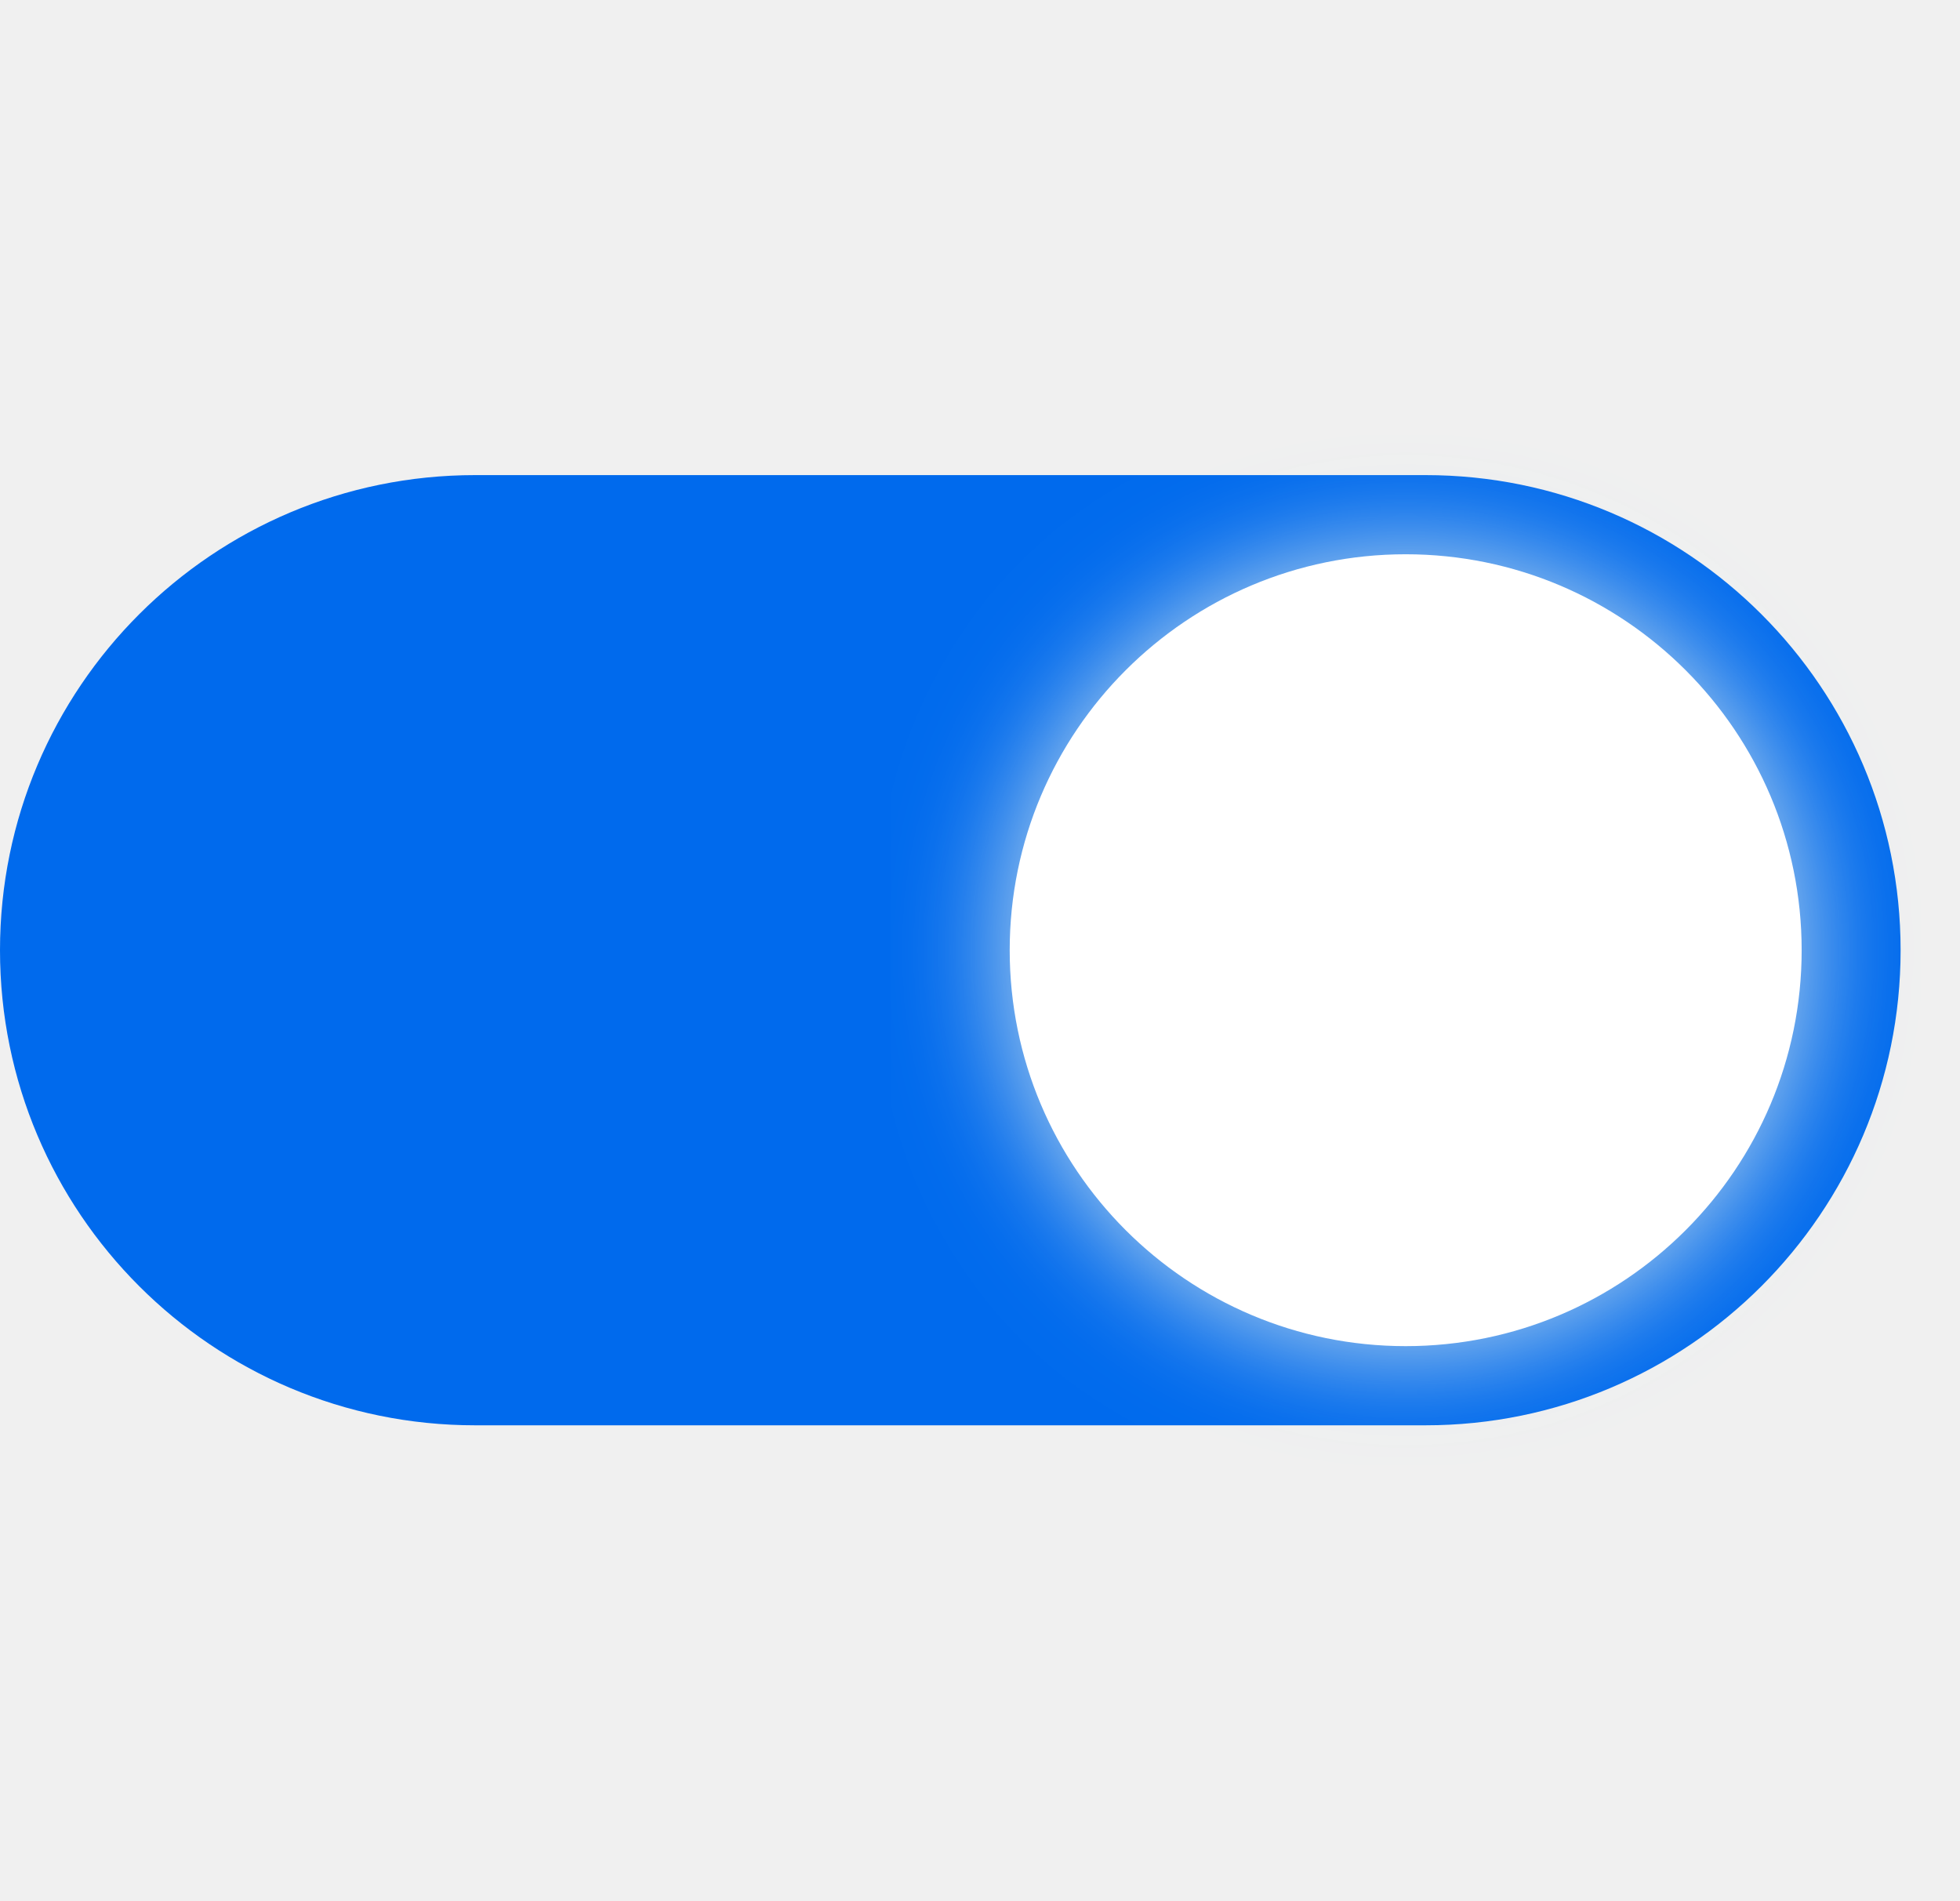
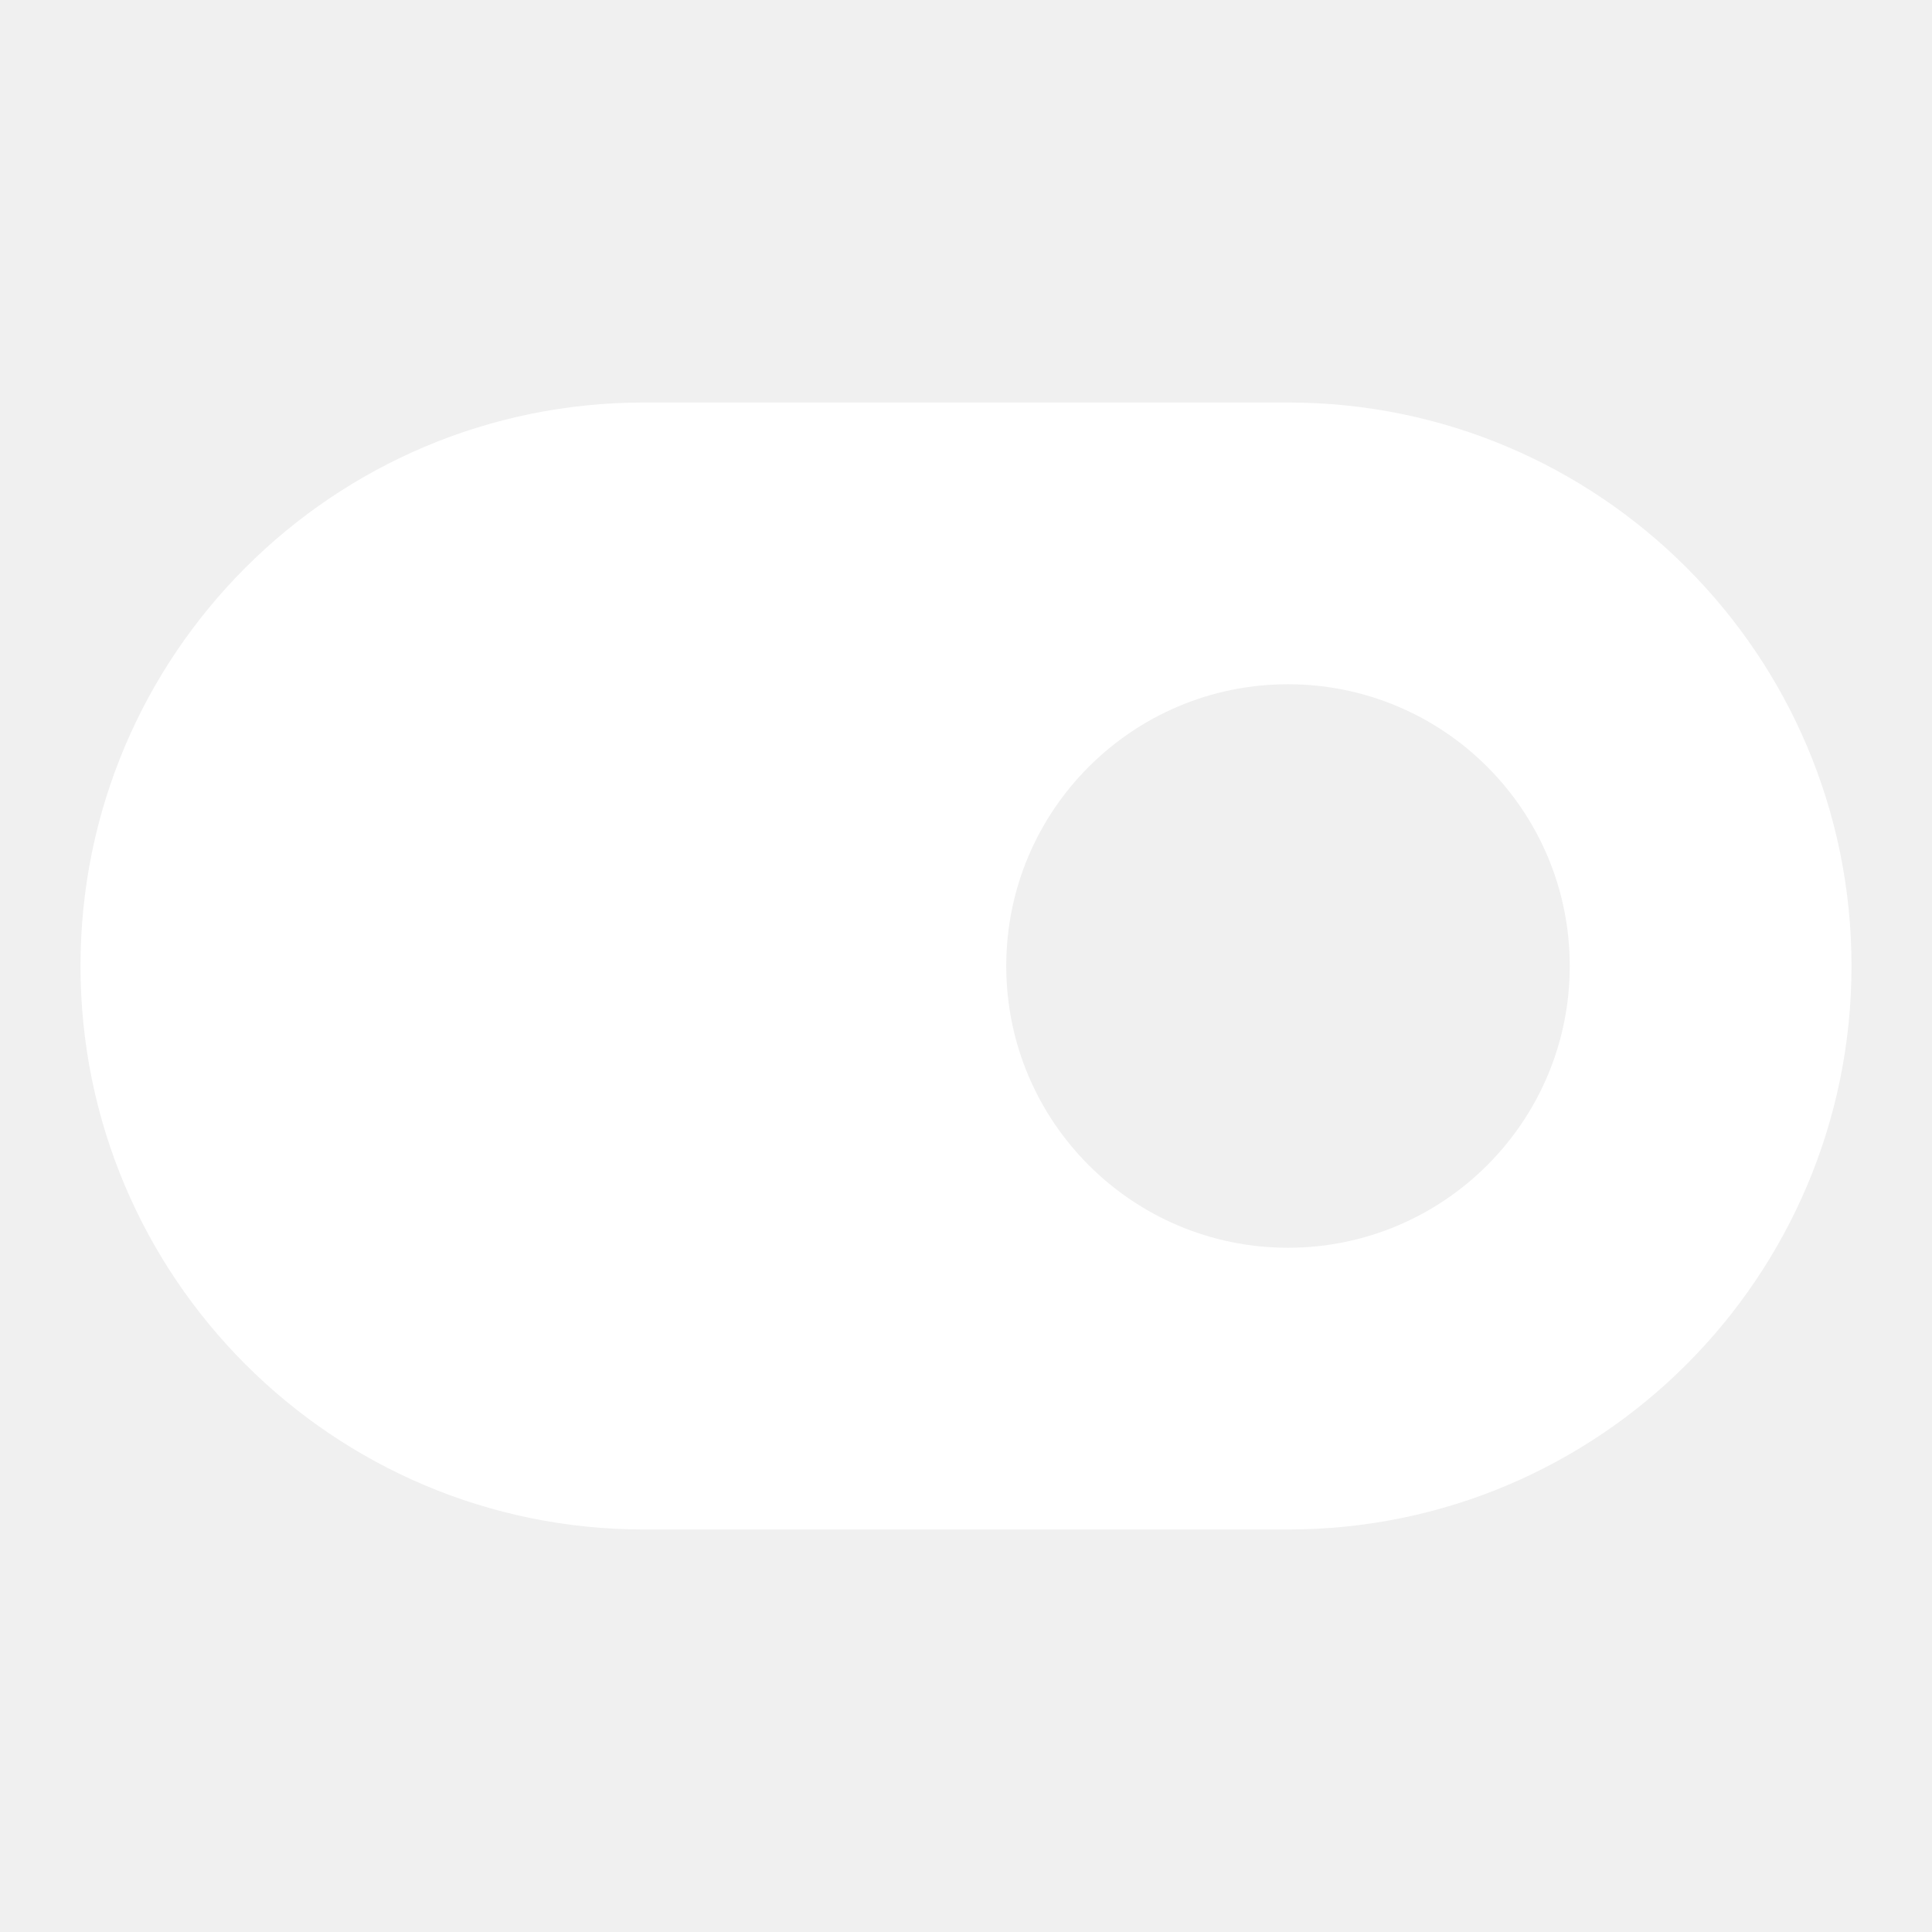
- <svg xmlns="http://www.w3.org/2000/svg" width="33" height="32" viewBox="0 0 33 32" fill="none">
-   <rect y="8" width="32" height="16" rx="8" fill="#006AED" />
-   <g filter="url(#filter0_d_2_1649)">
-     <circle cx="23.667" cy="16" r="6.667" fill="white" />
-   </g>
-   <defs>
-     <filter id="filter0_d_2_1649" x="15" y="7.333" width="17.334" height="17.333" filterUnits="userSpaceOnUse" color-interpolation-filters="sRGB">
-       <feFlood flood-opacity="0" result="BackgroundImageFix" />
-       <feColorMatrix in="SourceAlpha" type="matrix" values="0 0 0 0 0 0 0 0 0 0 0 0 0 0 0 0 0 0 127 0" result="hardAlpha" />
-       <feOffset />
-       <feGaussianBlur stdDeviation="1" />
-       <feColorMatrix type="matrix" values="0 0 0 0 0.796 0 0 0 0 0.878 0 0 0 0 0.929 0 0 0 1 0" />
-       <feBlend mode="normal" in2="BackgroundImageFix" result="effect1_dropShadow_2_1649" />
-       <feBlend mode="normal" in="SourceGraphic" in2="effect1_dropShadow_2_1649" result="shape" />
-     </filter>
-   </defs>
+ <svg xmlns="http://www.w3.org/2000/svg" width="24" height="24" viewBox="0 0 24 24" fill="none">
+   <path fill-rule="evenodd" clip-rule="evenodd" d="M1 12C1 8.134 4.134 5 8 5H16C19.866 5 23 8.134 23 12C23 15.866 19.866 19 16 19H8C4.134 19 1 15.866 1 12ZM12.5 12C12.5 10.067 14.067 8.5 16 8.5C17.933 8.5 19.5 10.067 19.5 12C19.5 13.933 17.933 15.5 16 15.5C14.067 15.5 12.5 13.933 12.5 12Z" fill="white" />
</svg>
